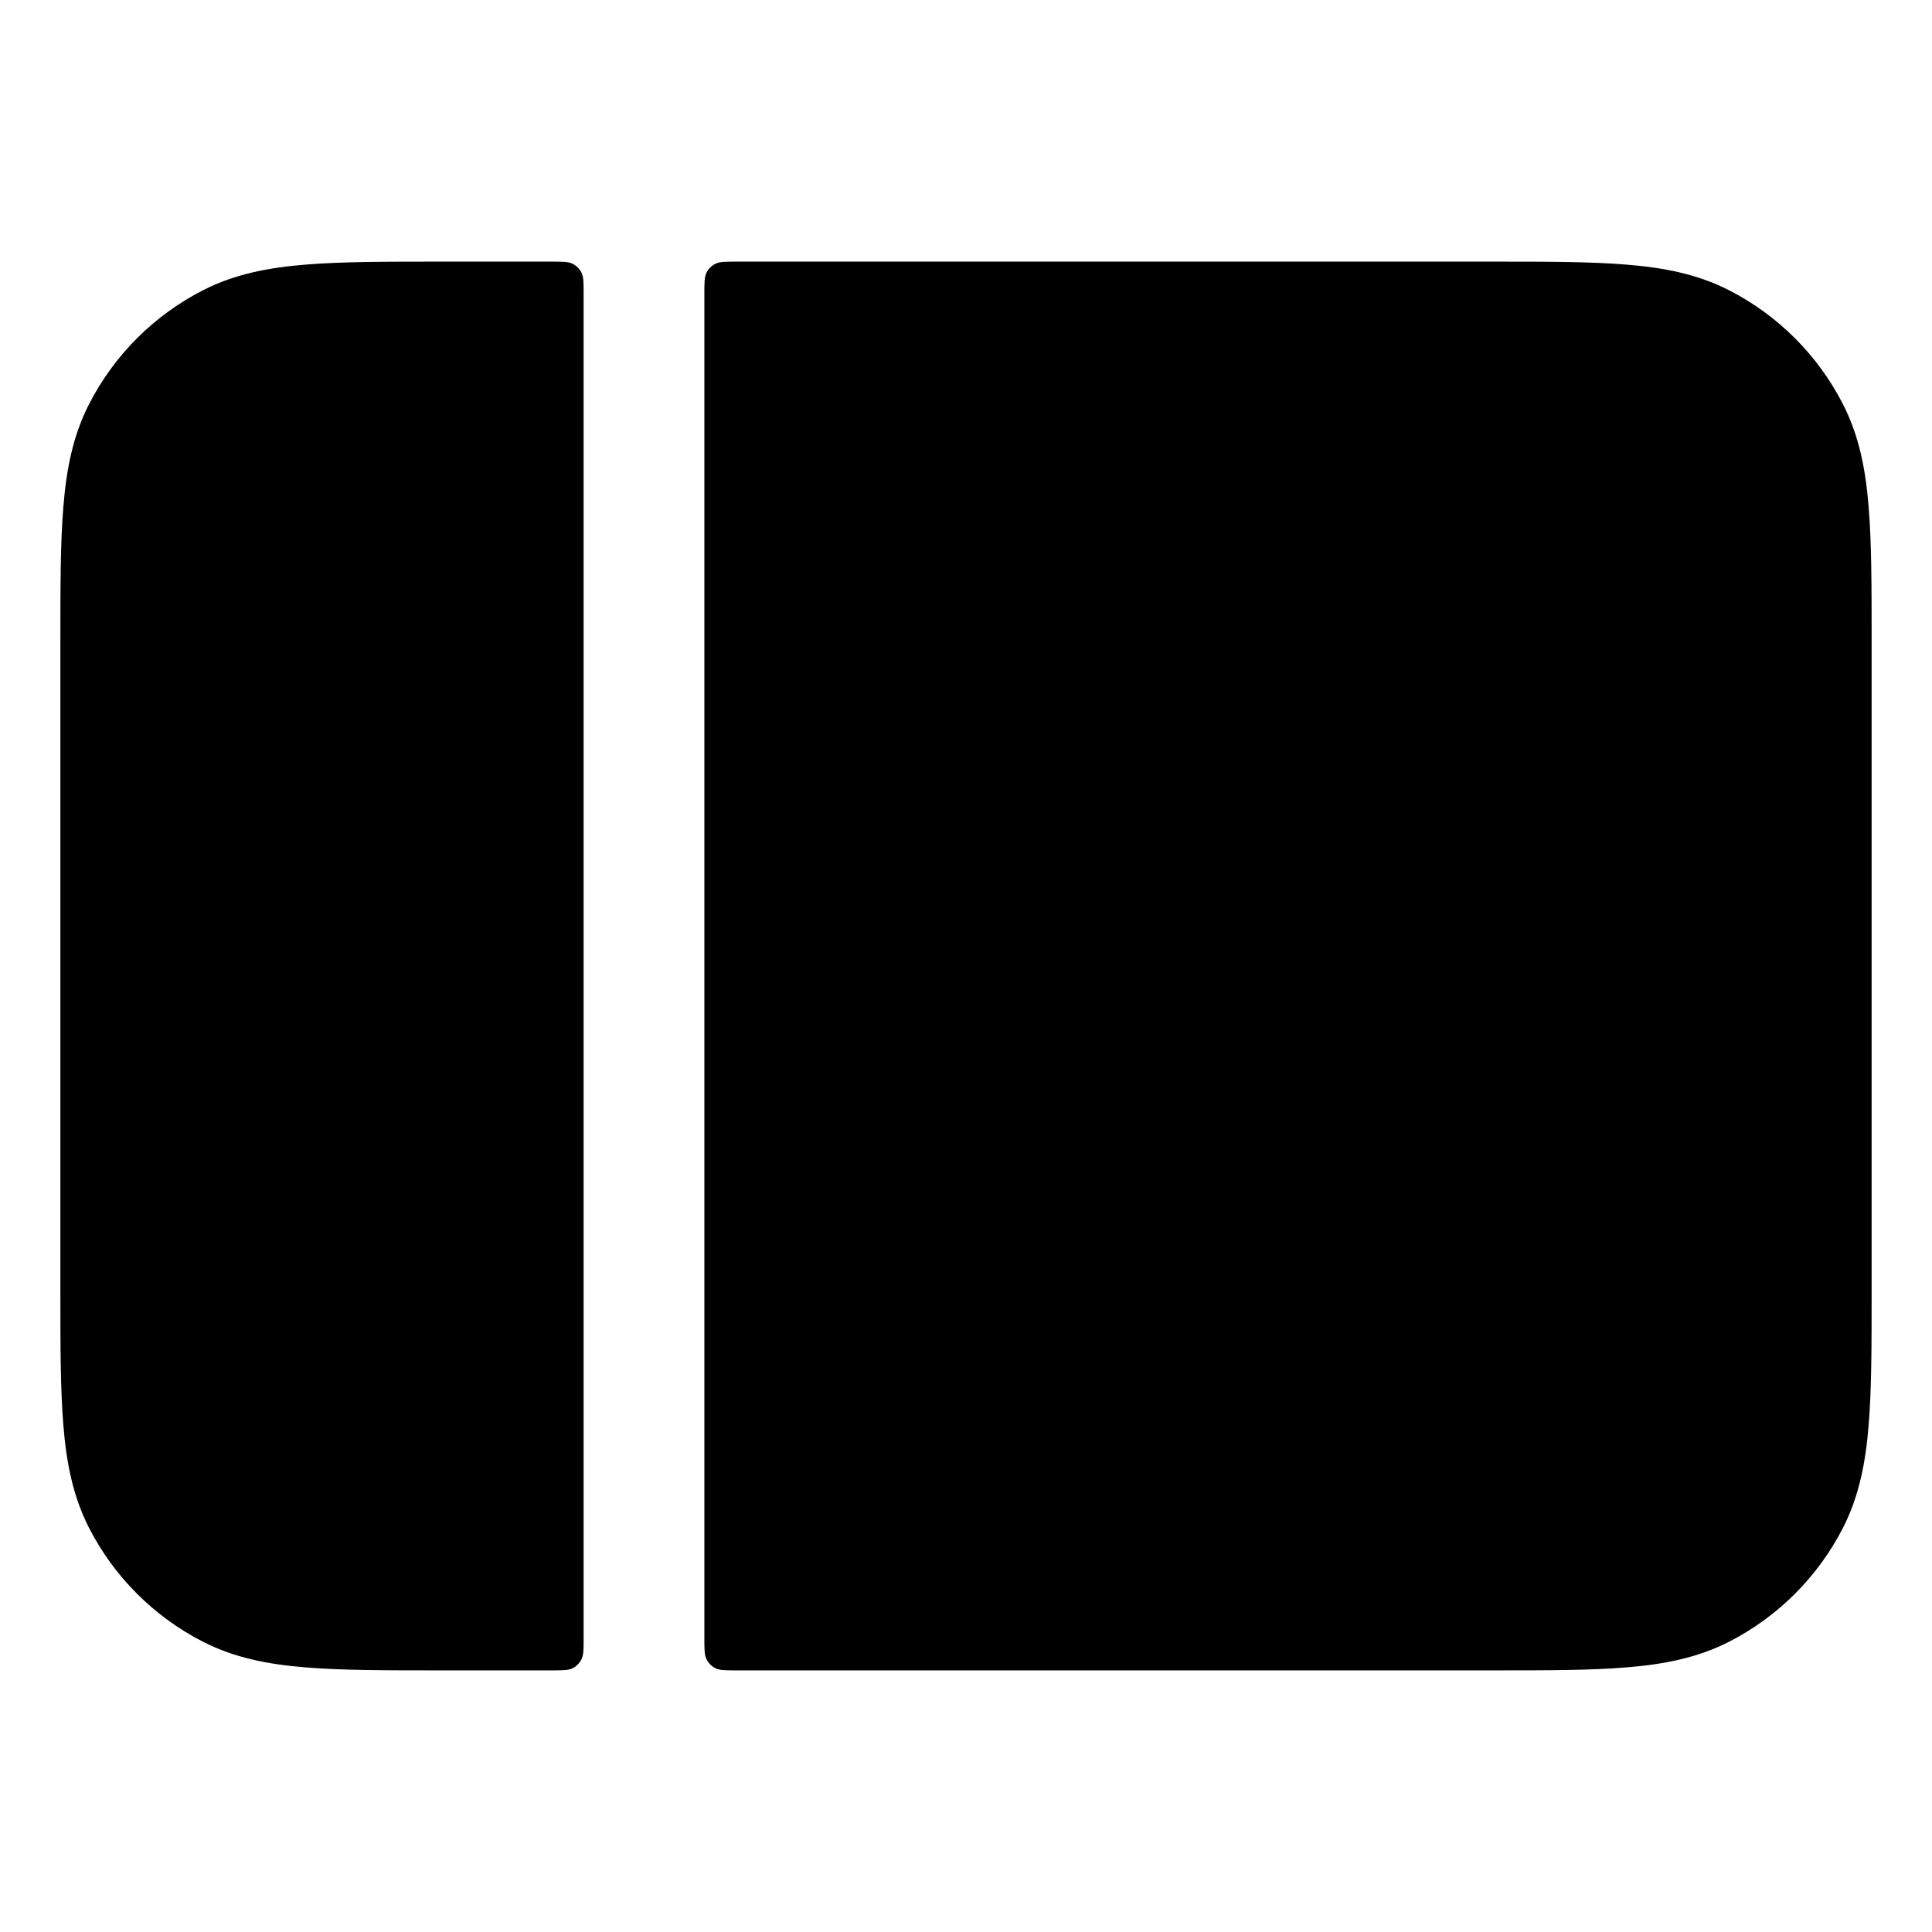
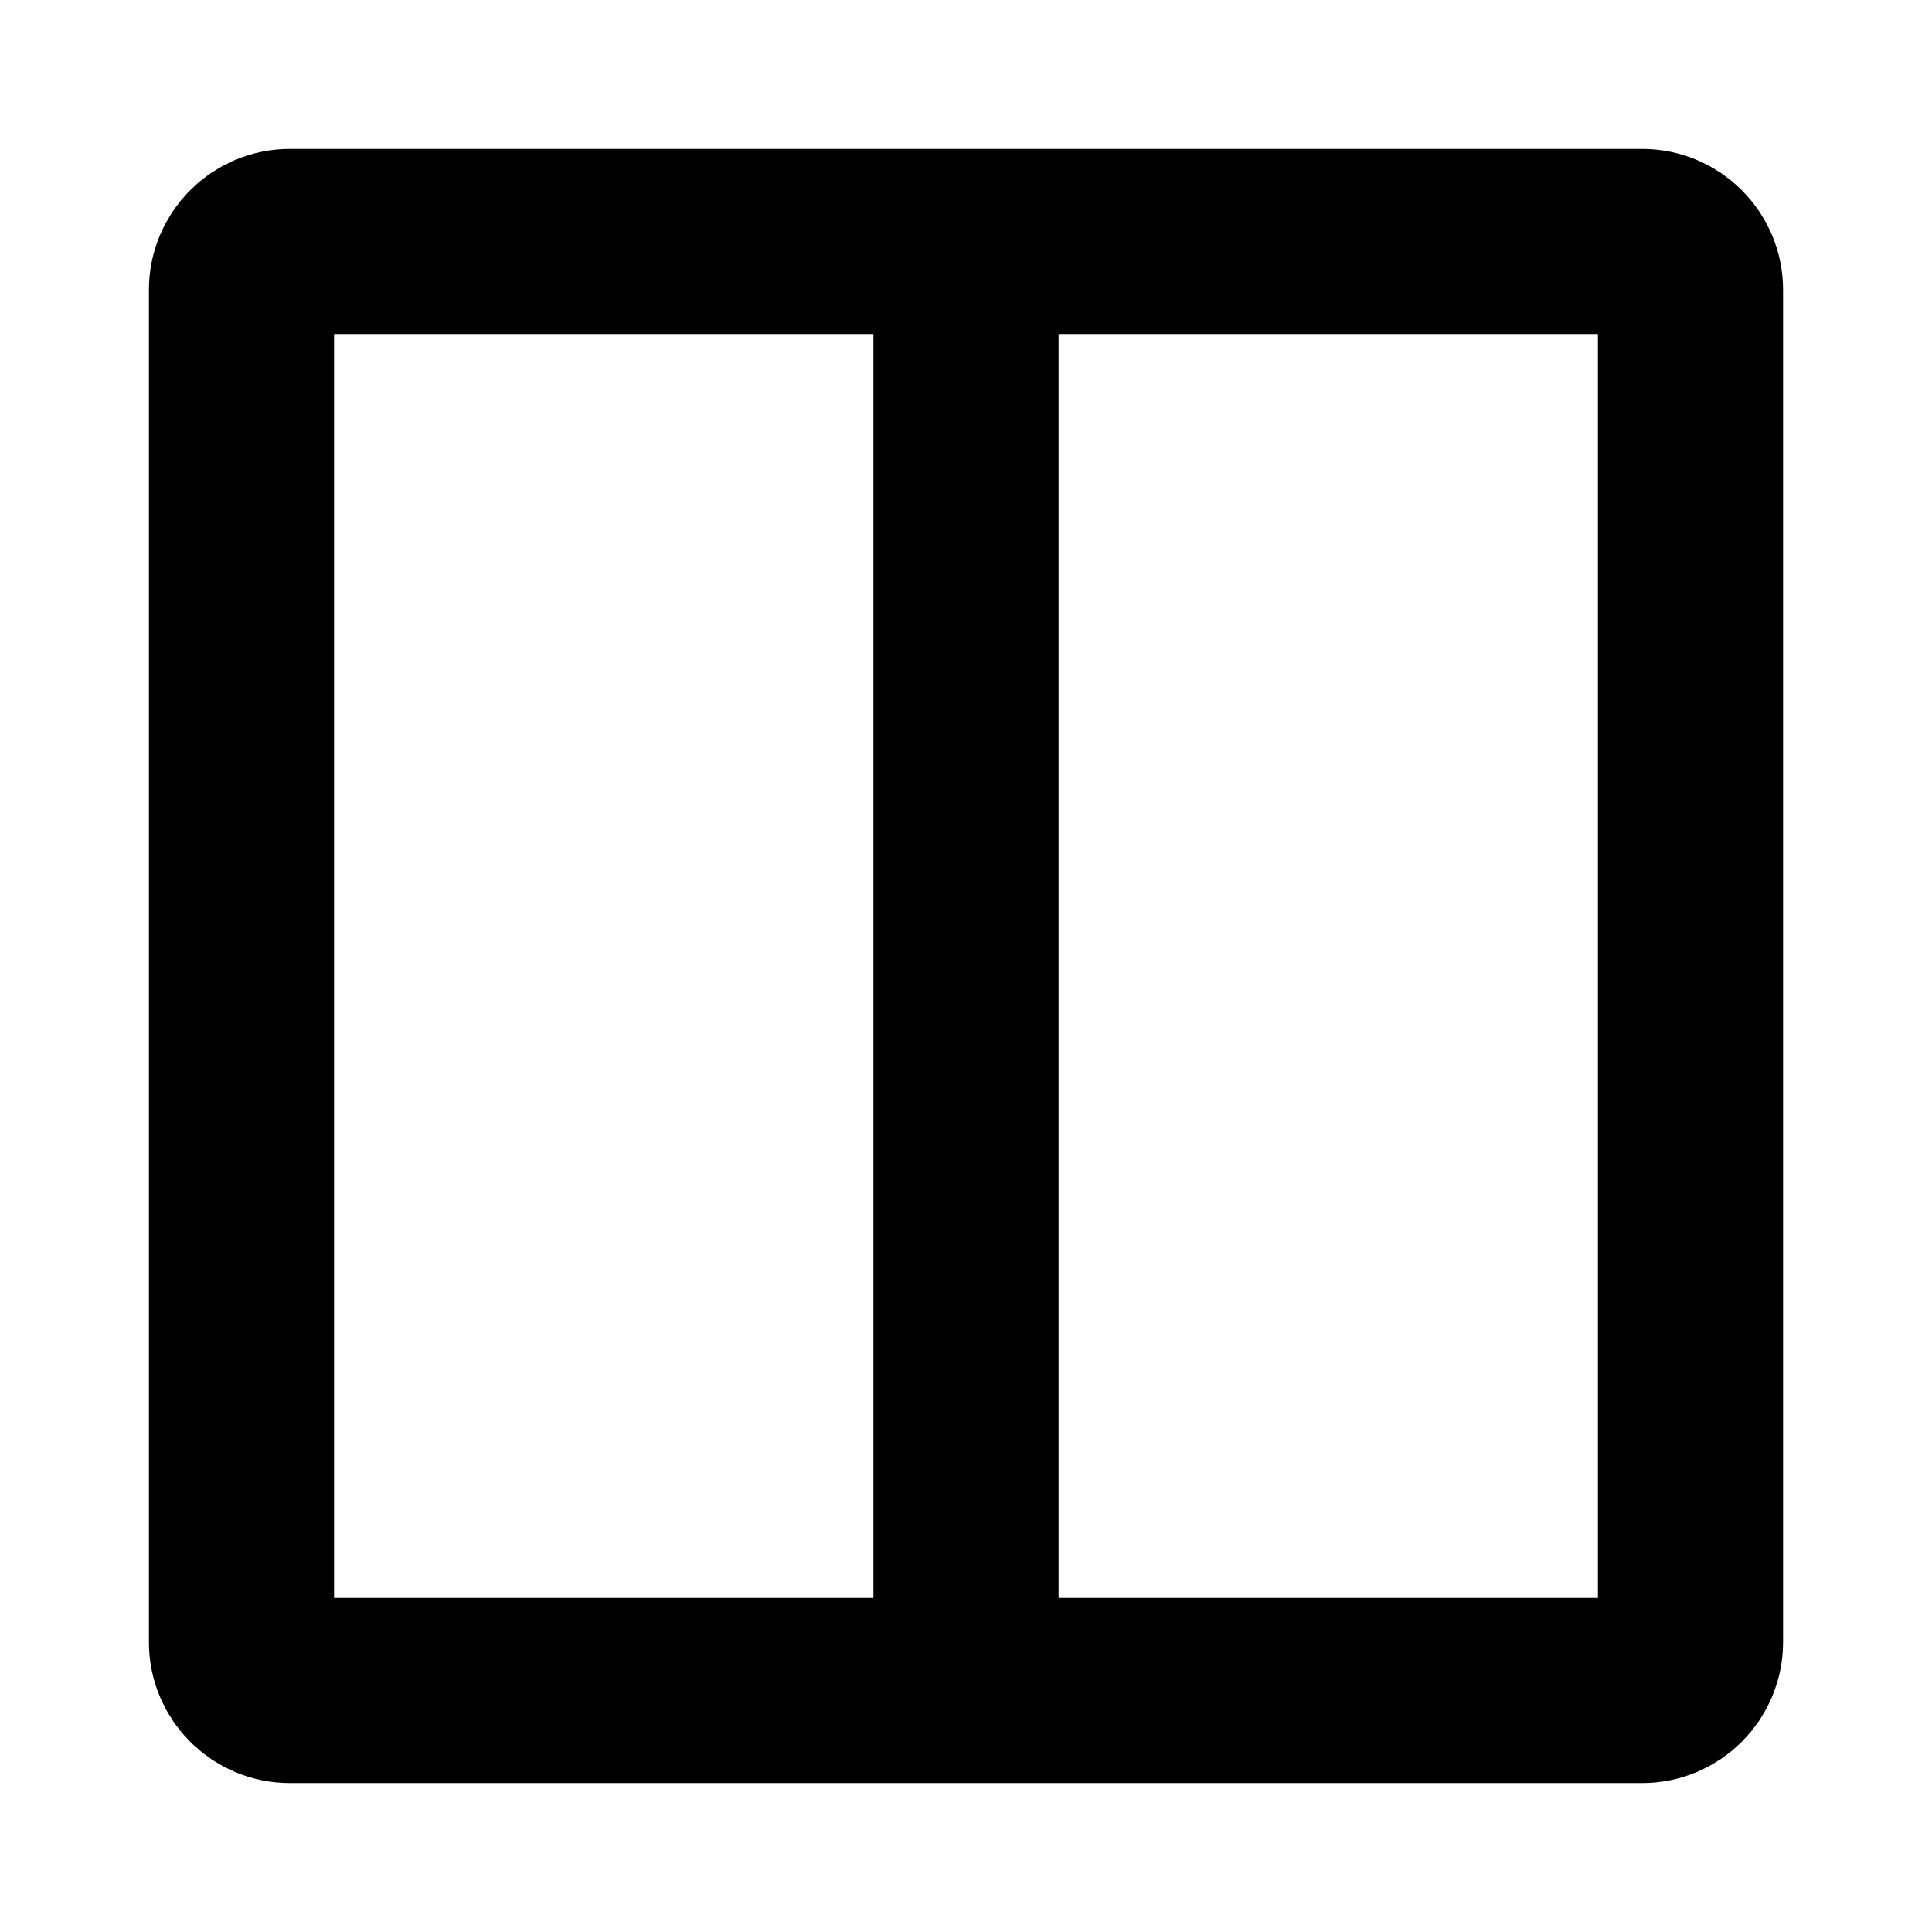
- <svg xmlns="http://www.w3.org/2000/svg" width="24" height="24" viewBox="0 0 24 24" fill="none">
-   <path d="M7.25 3.65C7.25 3.51 7.25 3.44 7.223 3.386C7.199 3.339 7.161 3.301 7.114 3.277C7.06 3.25 6.99 3.25 6.85 3.25H5.469C4.795 3.25 4.244 3.25 3.797 3.287C3.334 3.324 2.915 3.405 2.525 3.604C1.913 3.916 1.416 4.413 1.104 5.025C0.905 5.415 0.824 5.834 0.787 6.297C0.75 6.744 0.75 7.295 0.75 7.969V16.031C0.75 16.705 0.75 17.256 0.787 17.703C0.824 18.166 0.905 18.585 1.104 18.976C1.416 19.587 1.913 20.084 2.525 20.396C2.915 20.595 3.334 20.676 3.797 20.713C4.244 20.75 4.795 20.75 5.469 20.75H6.85C6.99 20.75 7.06 20.75 7.114 20.723C7.161 20.699 7.199 20.66 7.223 20.613C7.25 20.56 7.25 20.49 7.25 20.35L7.25 3.65Z" fill="#000000" />
-   <path d="M8.75 20.35C8.75 20.49 8.75 20.56 8.777 20.613C8.801 20.66 8.839 20.699 8.886 20.723C8.94 20.75 9.01 20.75 9.15 20.75H18.531C19.205 20.75 19.756 20.75 20.203 20.713C20.666 20.676 21.085 20.595 21.476 20.396C22.087 20.084 22.584 19.587 22.896 18.976C23.095 18.585 23.176 18.166 23.213 17.703C23.25 17.256 23.25 16.705 23.25 16.031V7.969C23.25 7.295 23.25 6.745 23.213 6.297C23.176 5.834 23.095 5.415 22.896 5.025C22.584 4.413 22.087 3.916 21.476 3.604C21.085 3.405 20.666 3.324 20.203 3.287C19.756 3.25 19.205 3.25 18.531 3.25H9.15C9.01 3.25 8.94 3.25 8.887 3.277C8.839 3.301 8.801 3.339 8.777 3.386C8.75 3.44 8.75 3.51 8.75 3.65L8.75 20.35Z" fill="#000000" />
+ <svg xmlns="http://www.w3.org/2000/svg" width="24" height="24" stroke-width="2.3" viewBox="0 0 24 24" fill="none">
+   <path d="M12 3H20.4C20.731 3 21 3.269 21 3.6V20.4C21 20.731 20.731 21 20.4 21H12M12 3H3.6C3.269 3 3 3.269 3 3.6V20.4C3 20.731 3.269 21 3.6 21H12M12 3V21" stroke="#000000" stroke-width="2.3" />
</svg>
